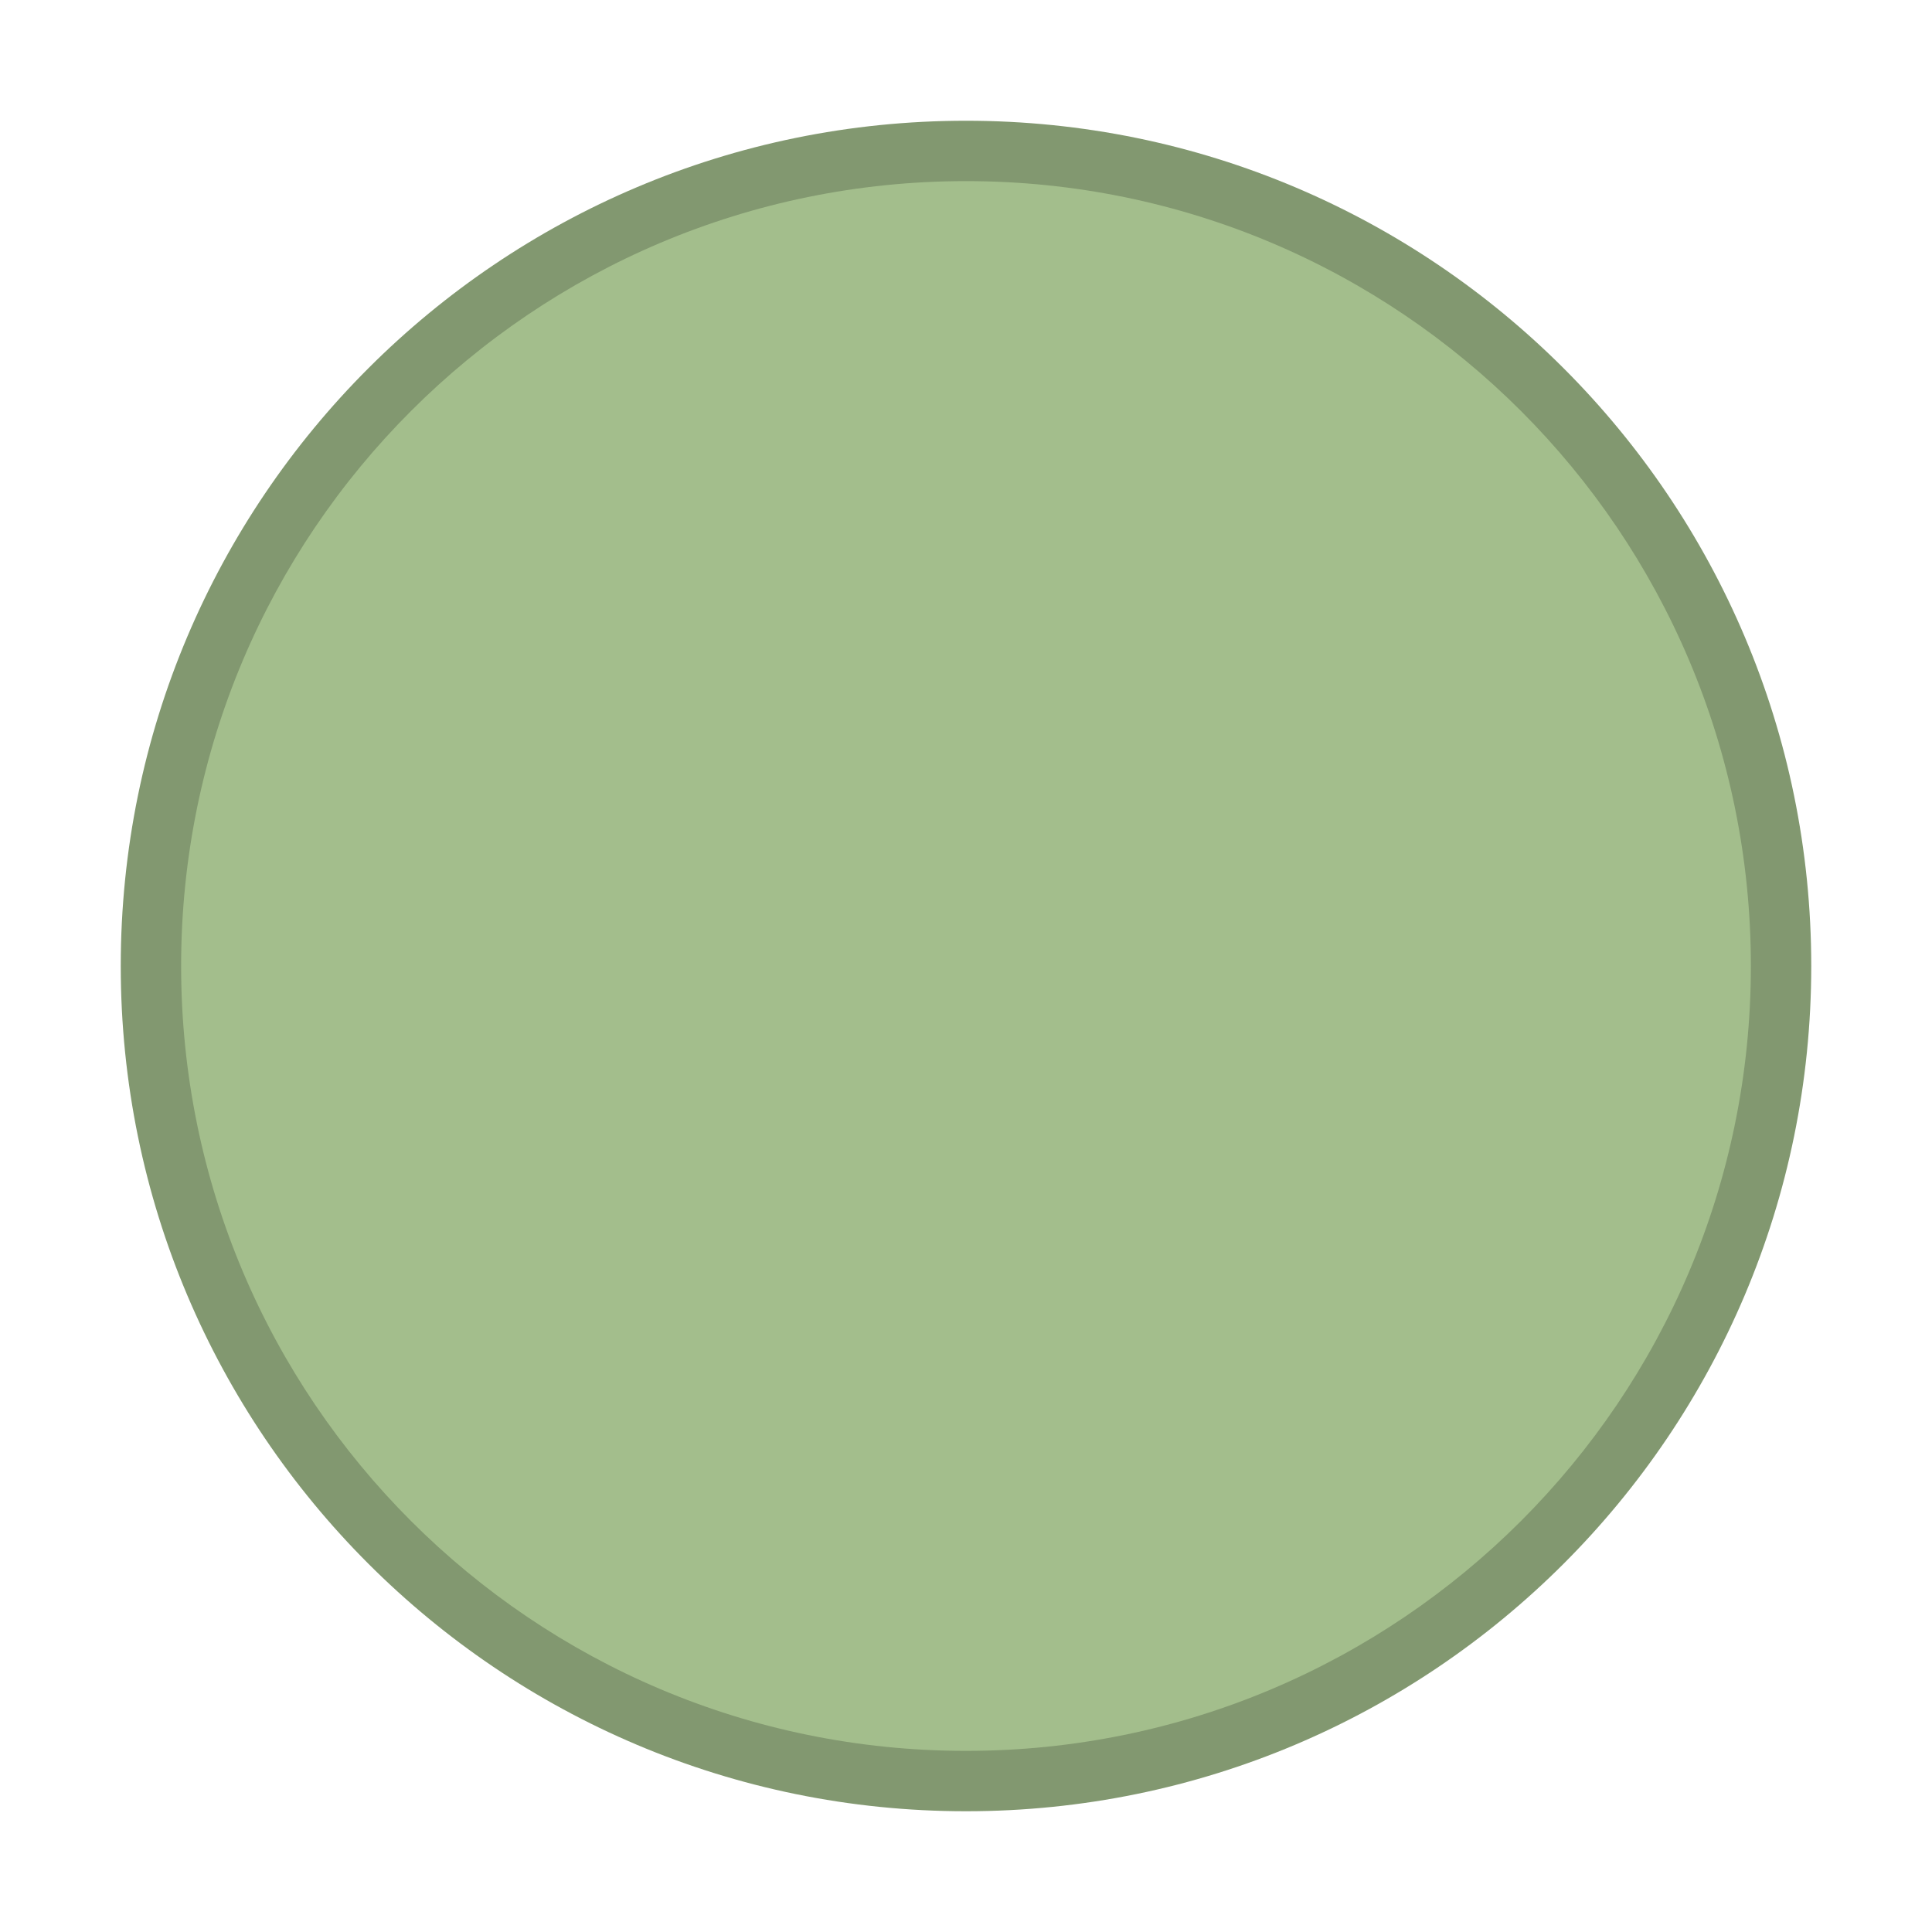
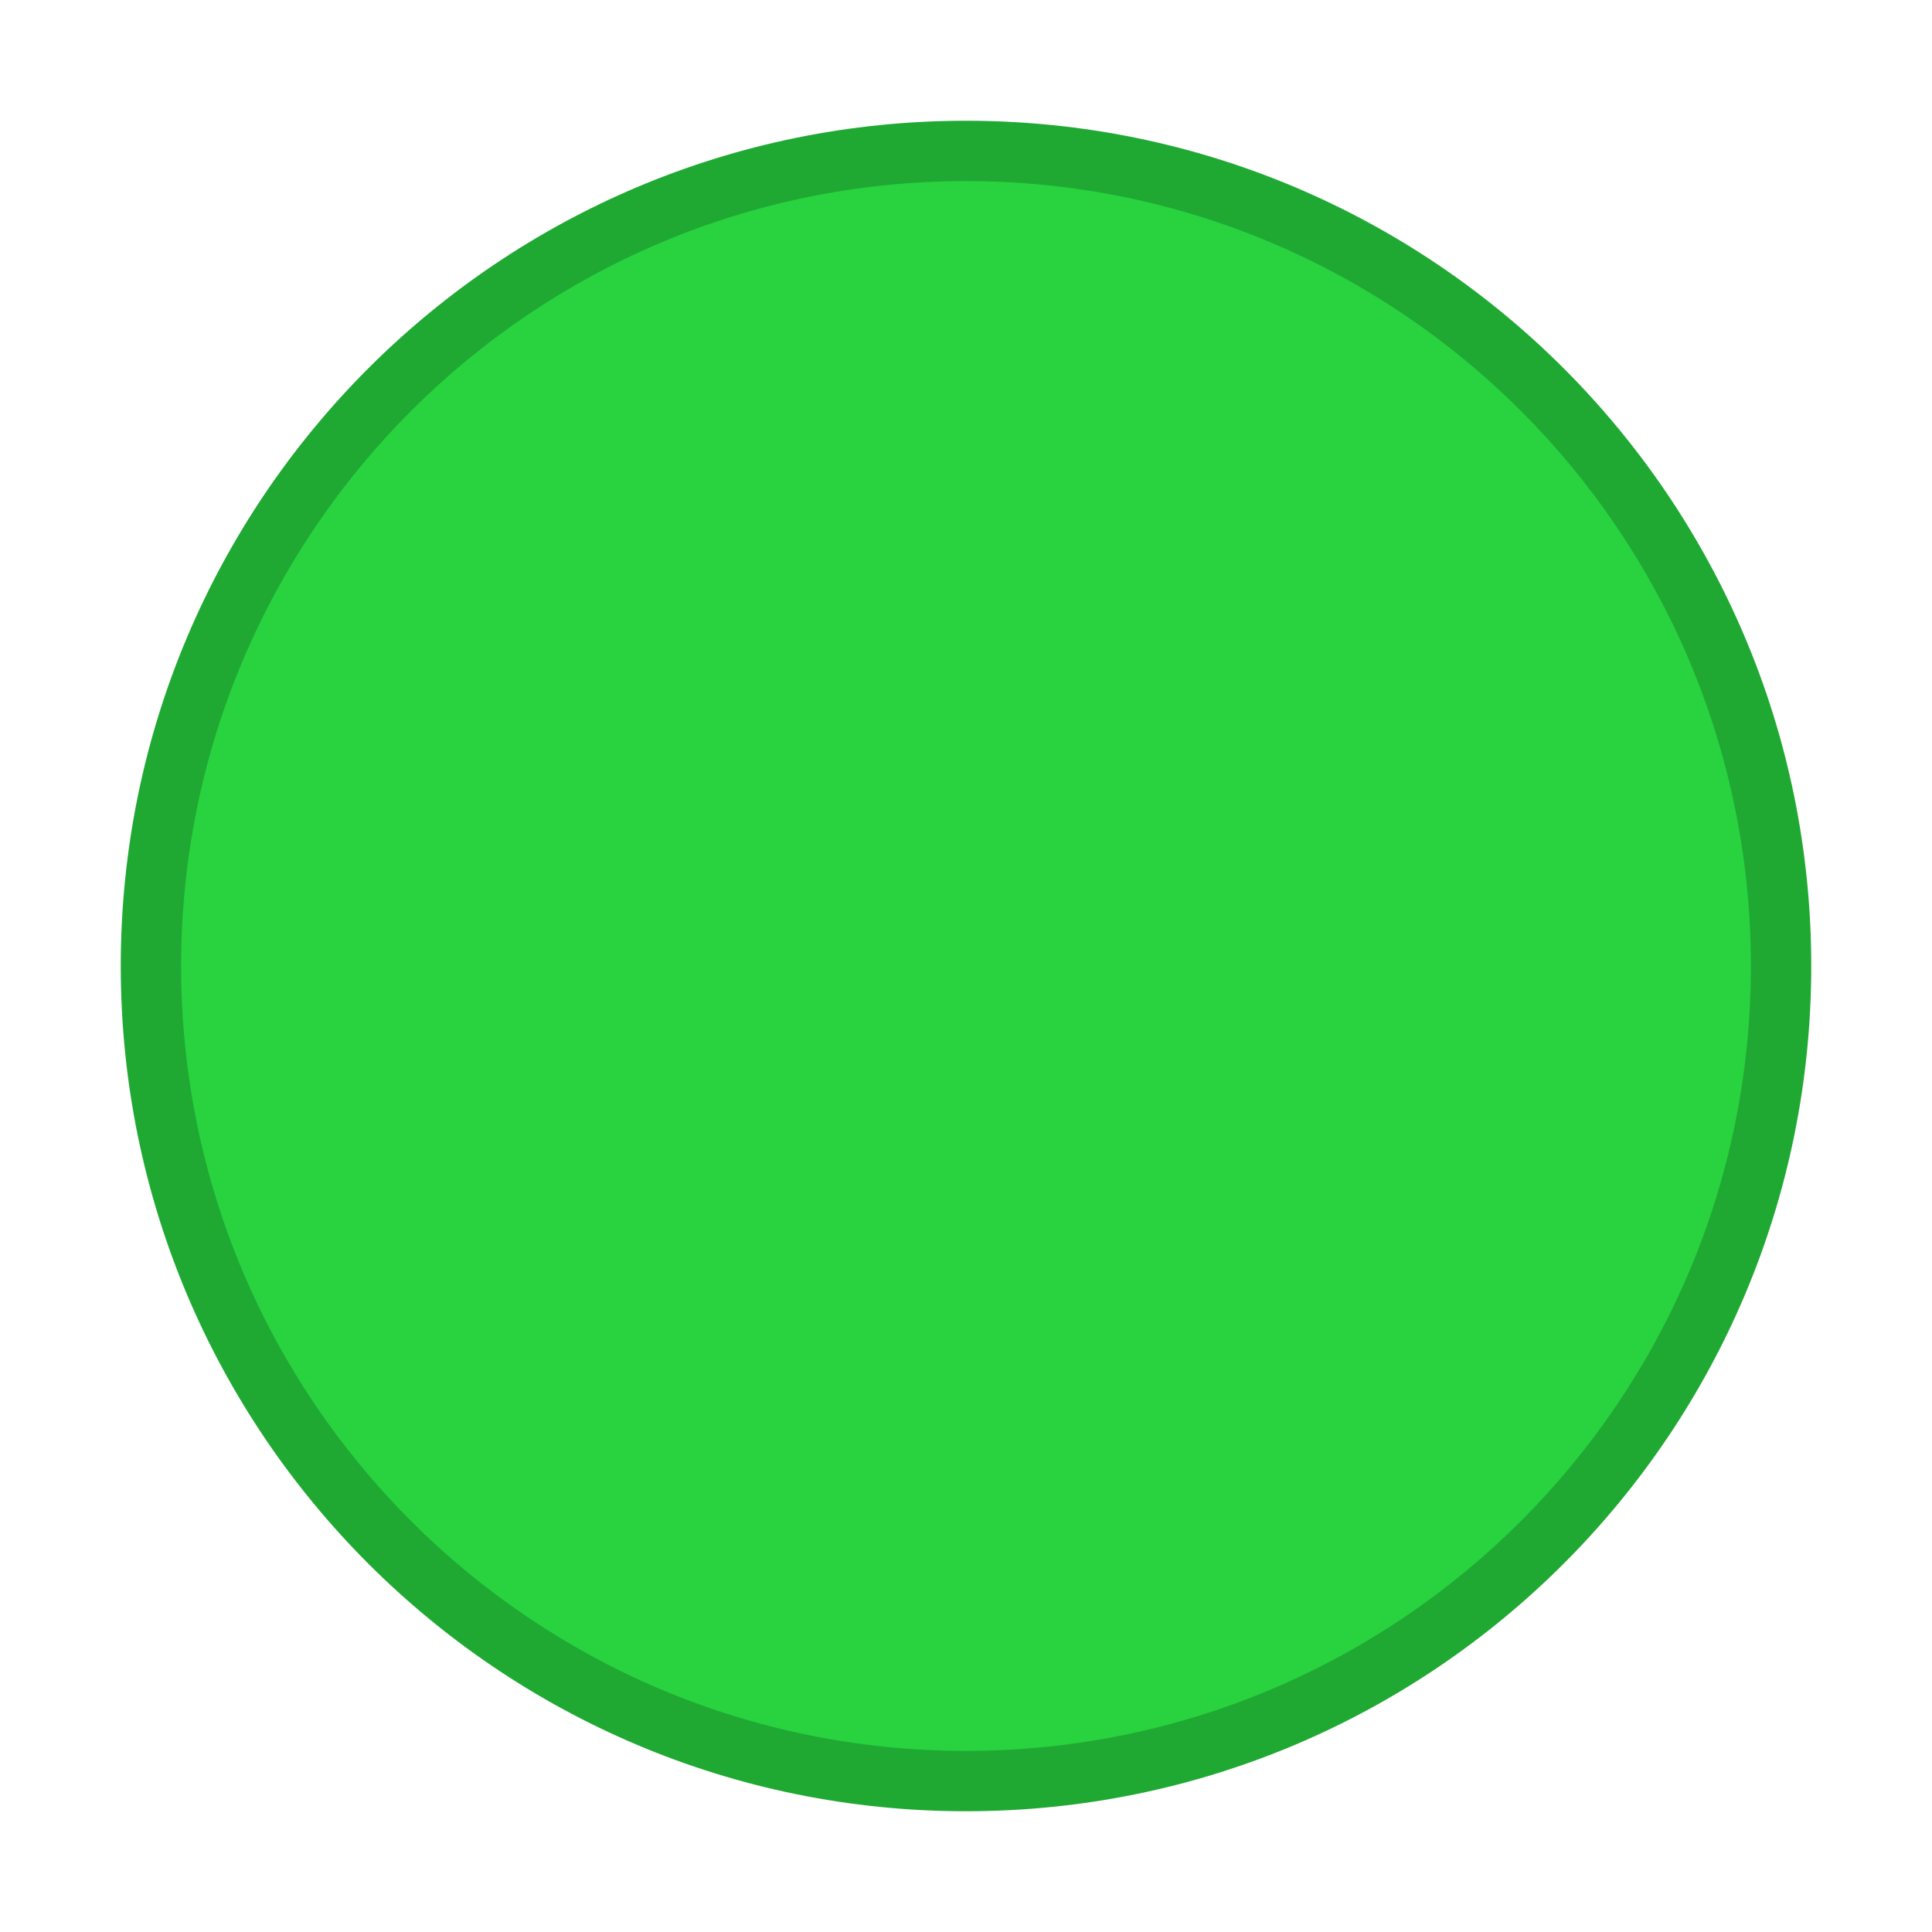
- <svg xmlns="http://www.w3.org/2000/svg" width="16" height="16" version="1.1" id="svg13">
-   <defs id="defs17" />
-   <g transform="translate(-273,242.6378)" style="display:inline" id="titlebutton-maximize">
-     <rect ry="1.6930764e-05" y="-242.638" x="273" height="16" width="16" id="rect1567-7" style="opacity:0;fill:#000000;fill-opacity:1;stroke:none;stroke-width:0.474;stroke-linejoin:miter;stroke-miterlimit:4;stroke-dasharray:none;stroke-opacity:1;paint-order:markers stroke fill" />
-     <g transform="translate(274,-241.6378)" id="titlebutton-maximize-1-0" style="enable-background:new">
-       <g transform="translate(-5,-1033.362)" id="g6-1-9">
-         <path style="fill:#829870;fill-opacity:1;fill-rule:evenodd;stroke:none" d="m 12,1047.362 c 3.866,0 7,-3.134 7,-7 0,-3.866 -3.134,-7 -7,-7 -3.866,0 -7,3.134 -7,7 0,3.866 3.134,7 7,7" id="path2-2-3" />
-         <path style="opacity:1;fill:#a3be8c;fill-opacity:1;fill-rule:evenodd;stroke:none" d="m 12,1046.862 c 3.59,0 6.5,-2.91 6.5,-6.5 0,-3.59 -2.91,-6.5 -6.5,-6.5 -3.59,0 -6.5,2.91 -6.5,6.5 0,3.59 2.91,6.5 6.5,6.5" id="path4-70" />
+ <svg xmlns="http://www.w3.org/2000/svg" width="16" height="16" version="1.1">
+   <g id="titlebutton-maximize" transform="translate(-273,242.64)">
+     <rect x="273" y="-242.64" width="16" height="16" ry="1.6931e-5" opacity="0" stroke-width=".474" style="paint-order:markers stroke fill" />
+     <g transform="translate(274,-241.64)" enable-background="new">
+       <g transform="translate(-5,-1033.4)" fill-rule="evenodd">
+         <path d="m12 1047.4c3.866 0 7-3.134 7-7s-3.134-7-7-7c-3.866 0-7 3.134-7 7s3.134 7 7 7" fill="#20a932" />
+         <path d="m12 1046.9c3.59 0 6.5-2.91 6.5-6.5 0-3.59-2.91-6.5-6.5-6.5-3.59 0-6.5 2.91-6.5 6.5 0 3.59 2.91 6.5 6.5 6.5" fill="#28d33f" />
      </g>
    </g>
  </g>
</svg>
